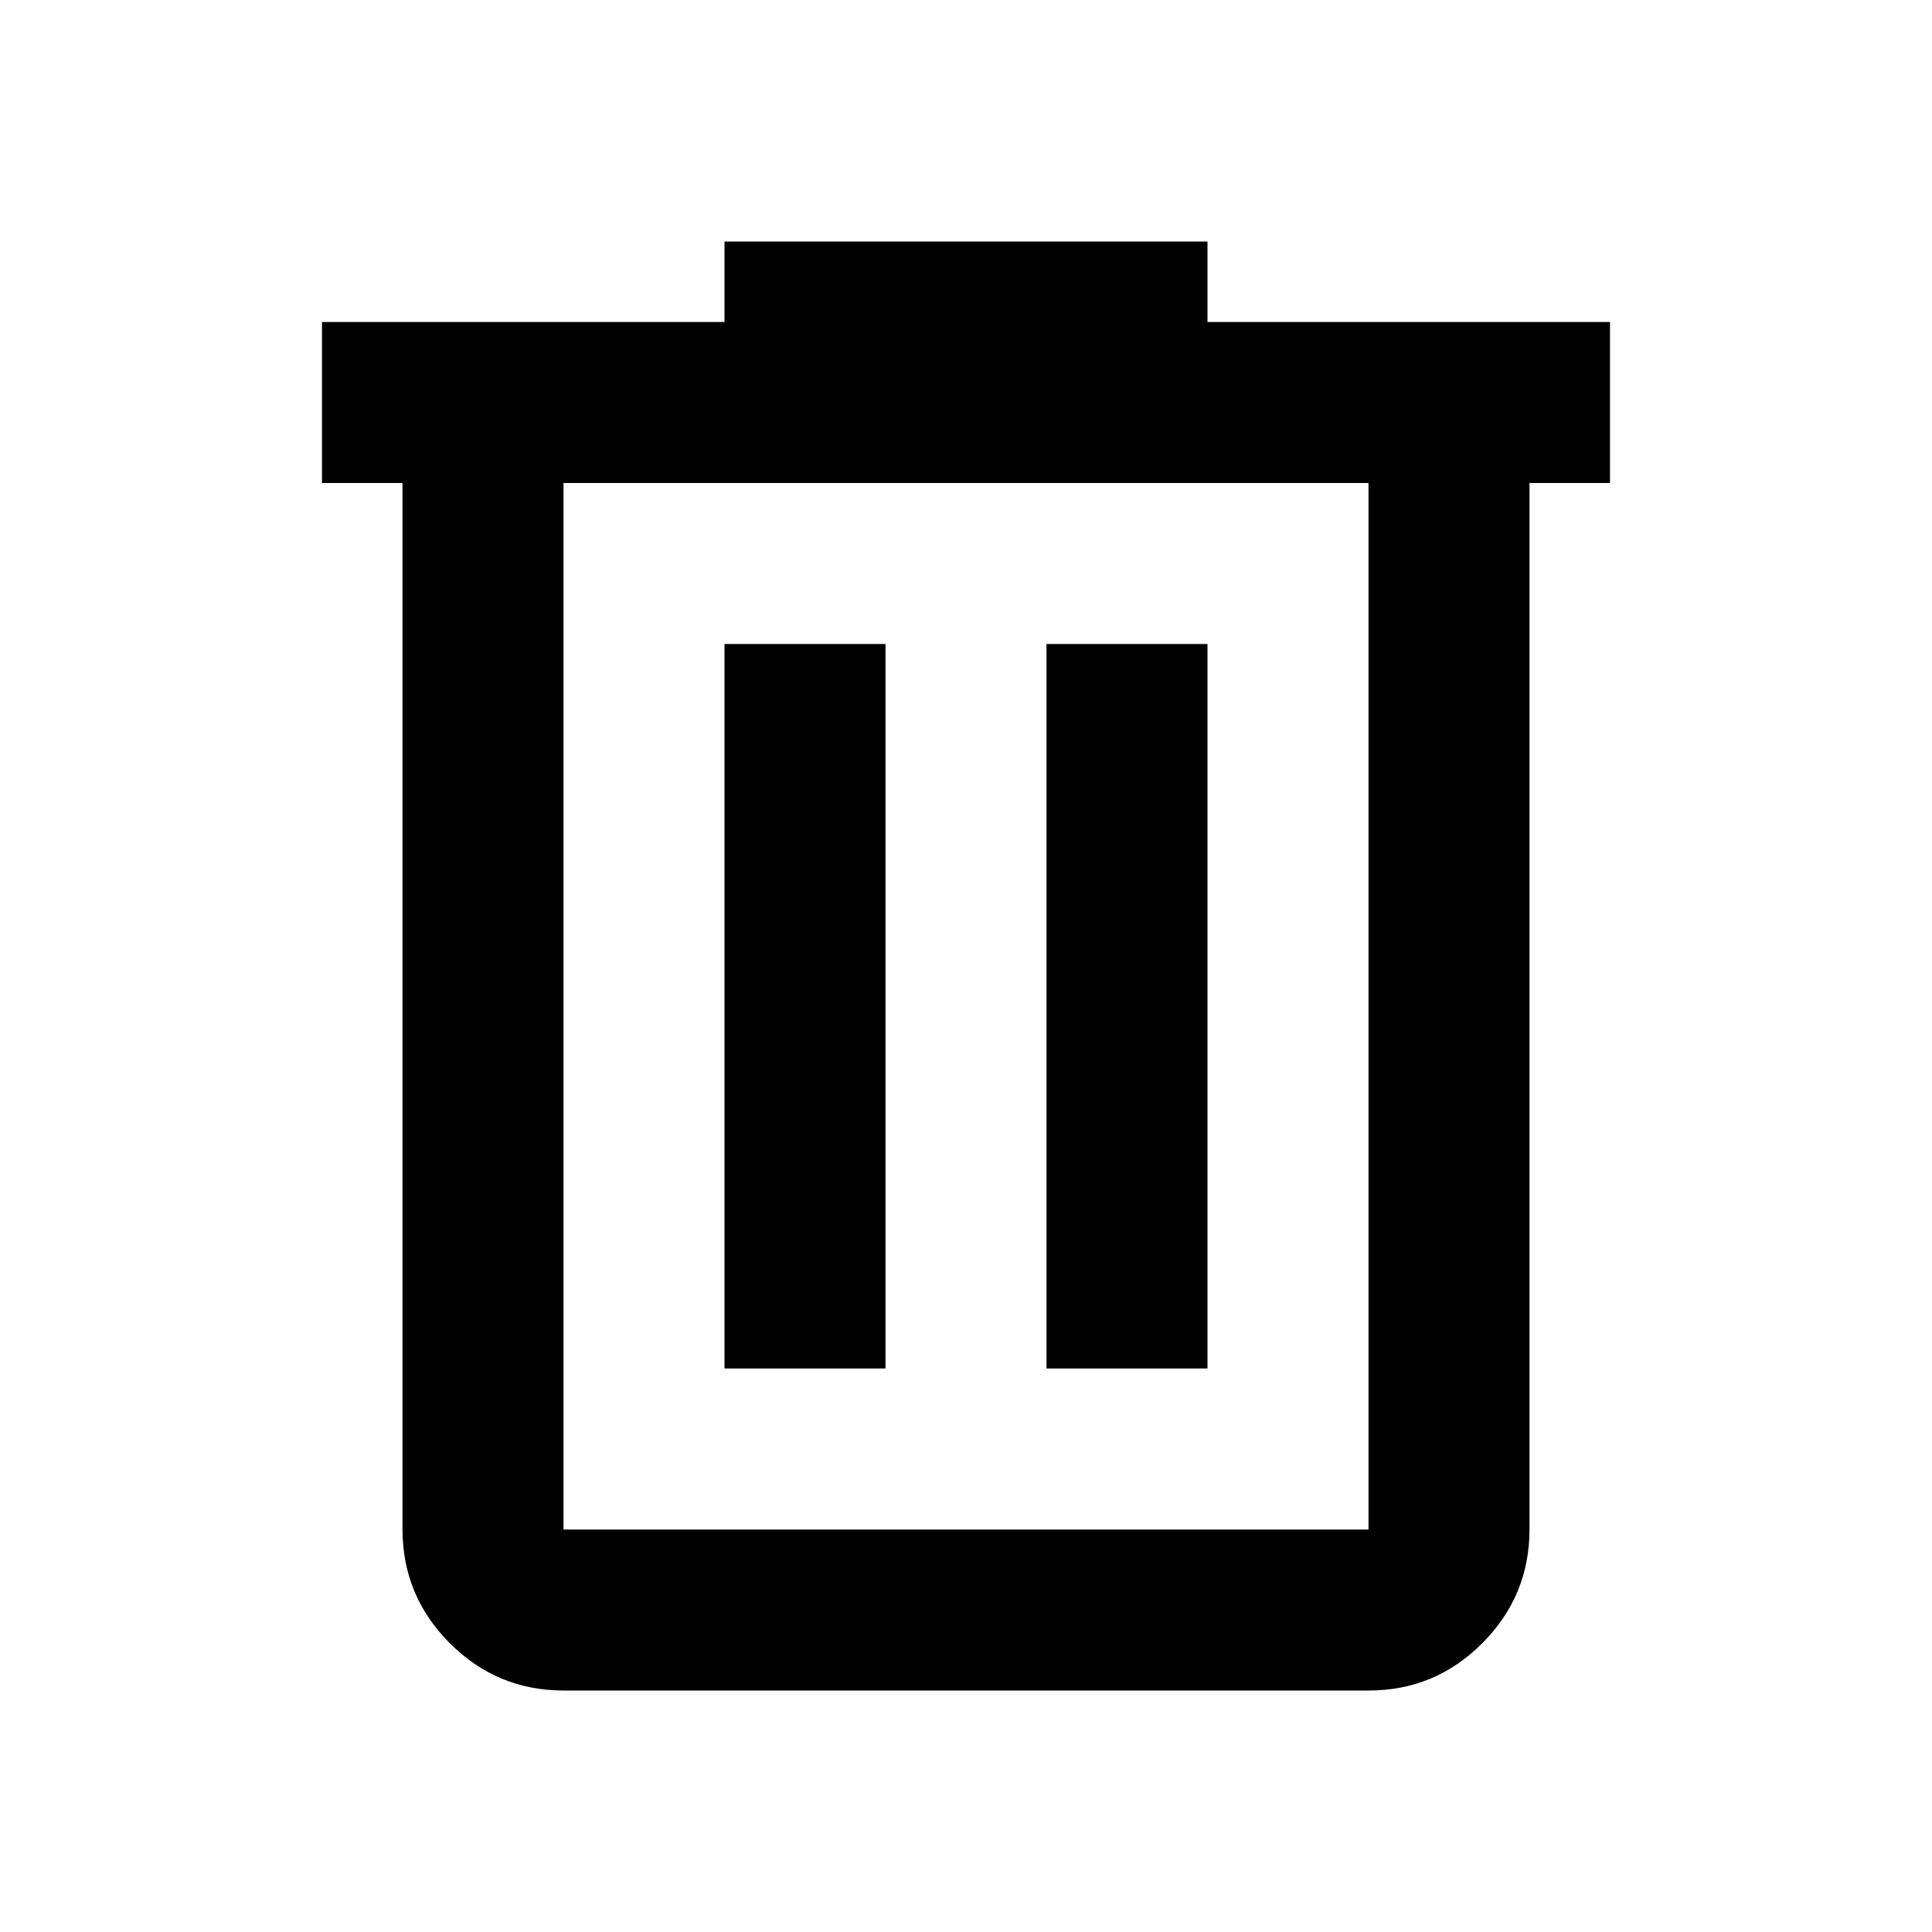
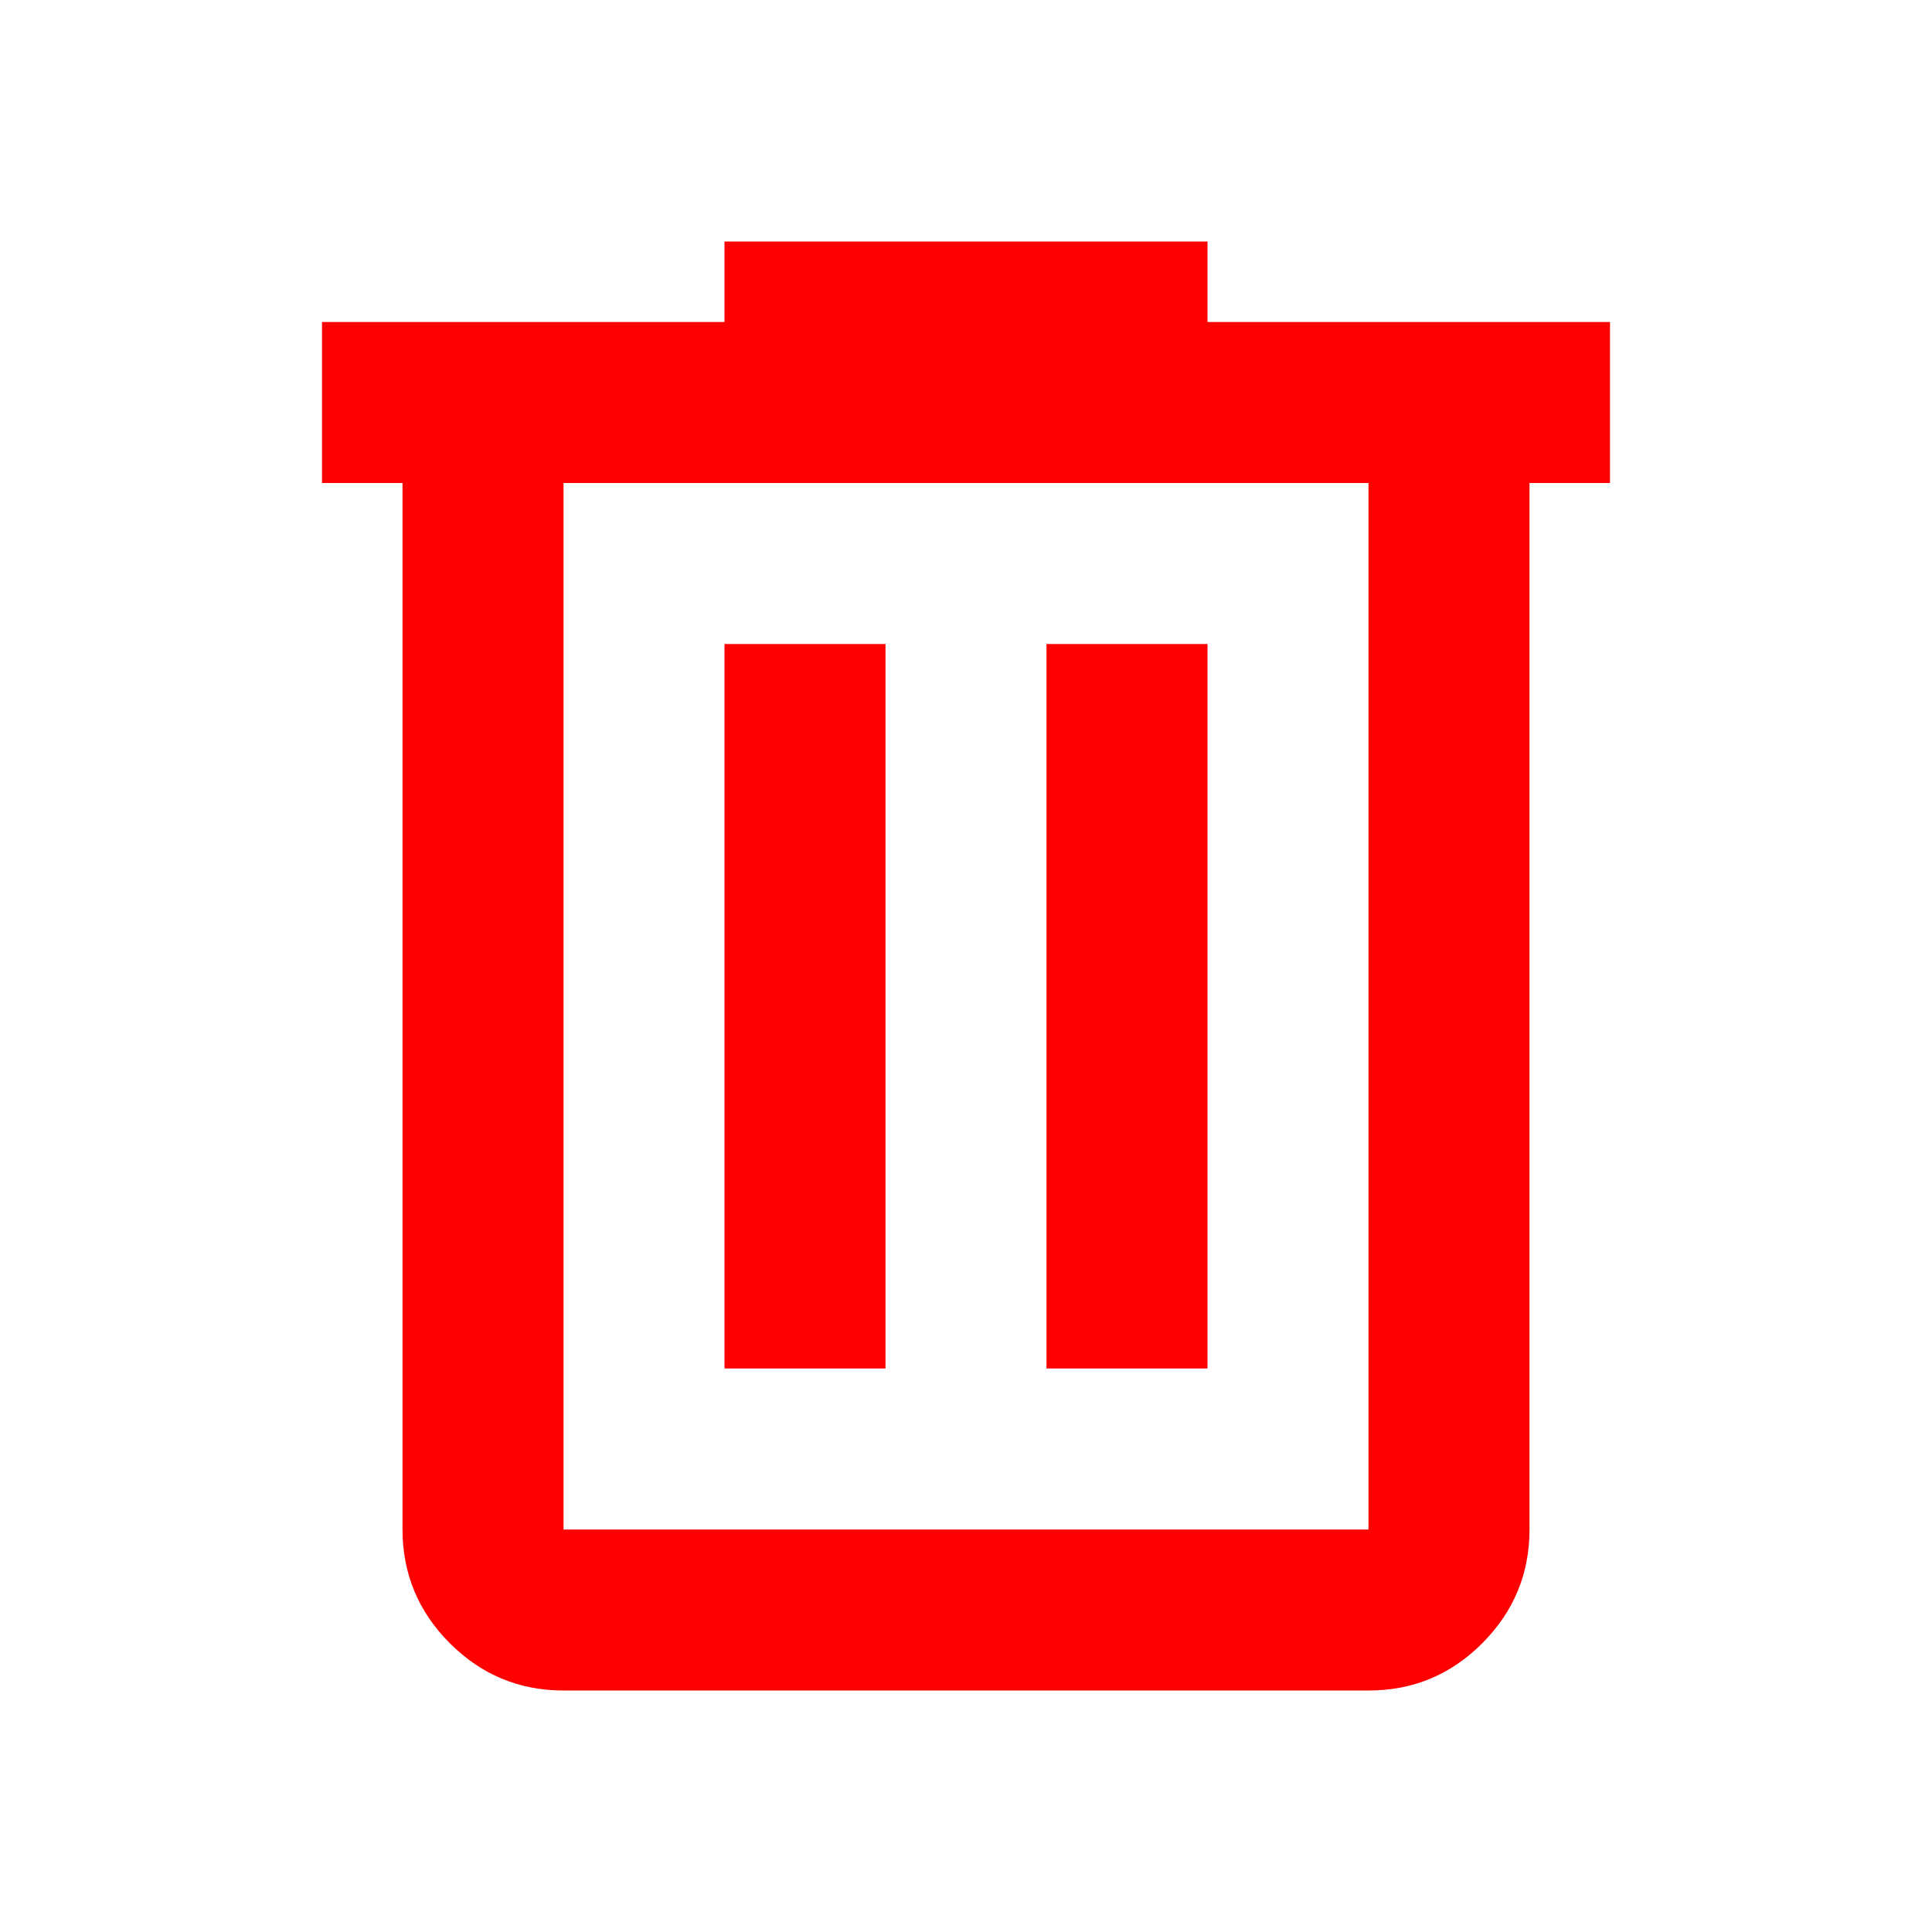
<svg xmlns="http://www.w3.org/2000/svg" width="24" height="24" viewBox="0 0 24 24" fill="none">
-   <path d="M7 21C6.45 21 5.979 20.804 5.588 20.413C5.197 20.022 5.001 19.551 5 19V6H4V4H9V3H15V4H20V6H19V19C19 19.55 18.804 20.021 18.413 20.413C18.022 20.805 17.551 21.001 17 21H7ZM17 6H7V19H17V6ZM9 17H11V8H9V17ZM13 17H15V8H13V17Z" fill="black" />
+   <path d="M7 21C6.45 21 5.979 20.804 5.588 20.413C5.197 20.022 5.001 19.551 5 19V6H4V4H9V3H15V4H20V6H19V19C19 19.55 18.804 20.021 18.413 20.413C18.022 20.805 17.551 21.001 17 21H7ZM17 6H7V19H17V6ZM9 17H11V8H9V17ZM13 17H15V8H13V17Z" fill="red" />
</svg>
